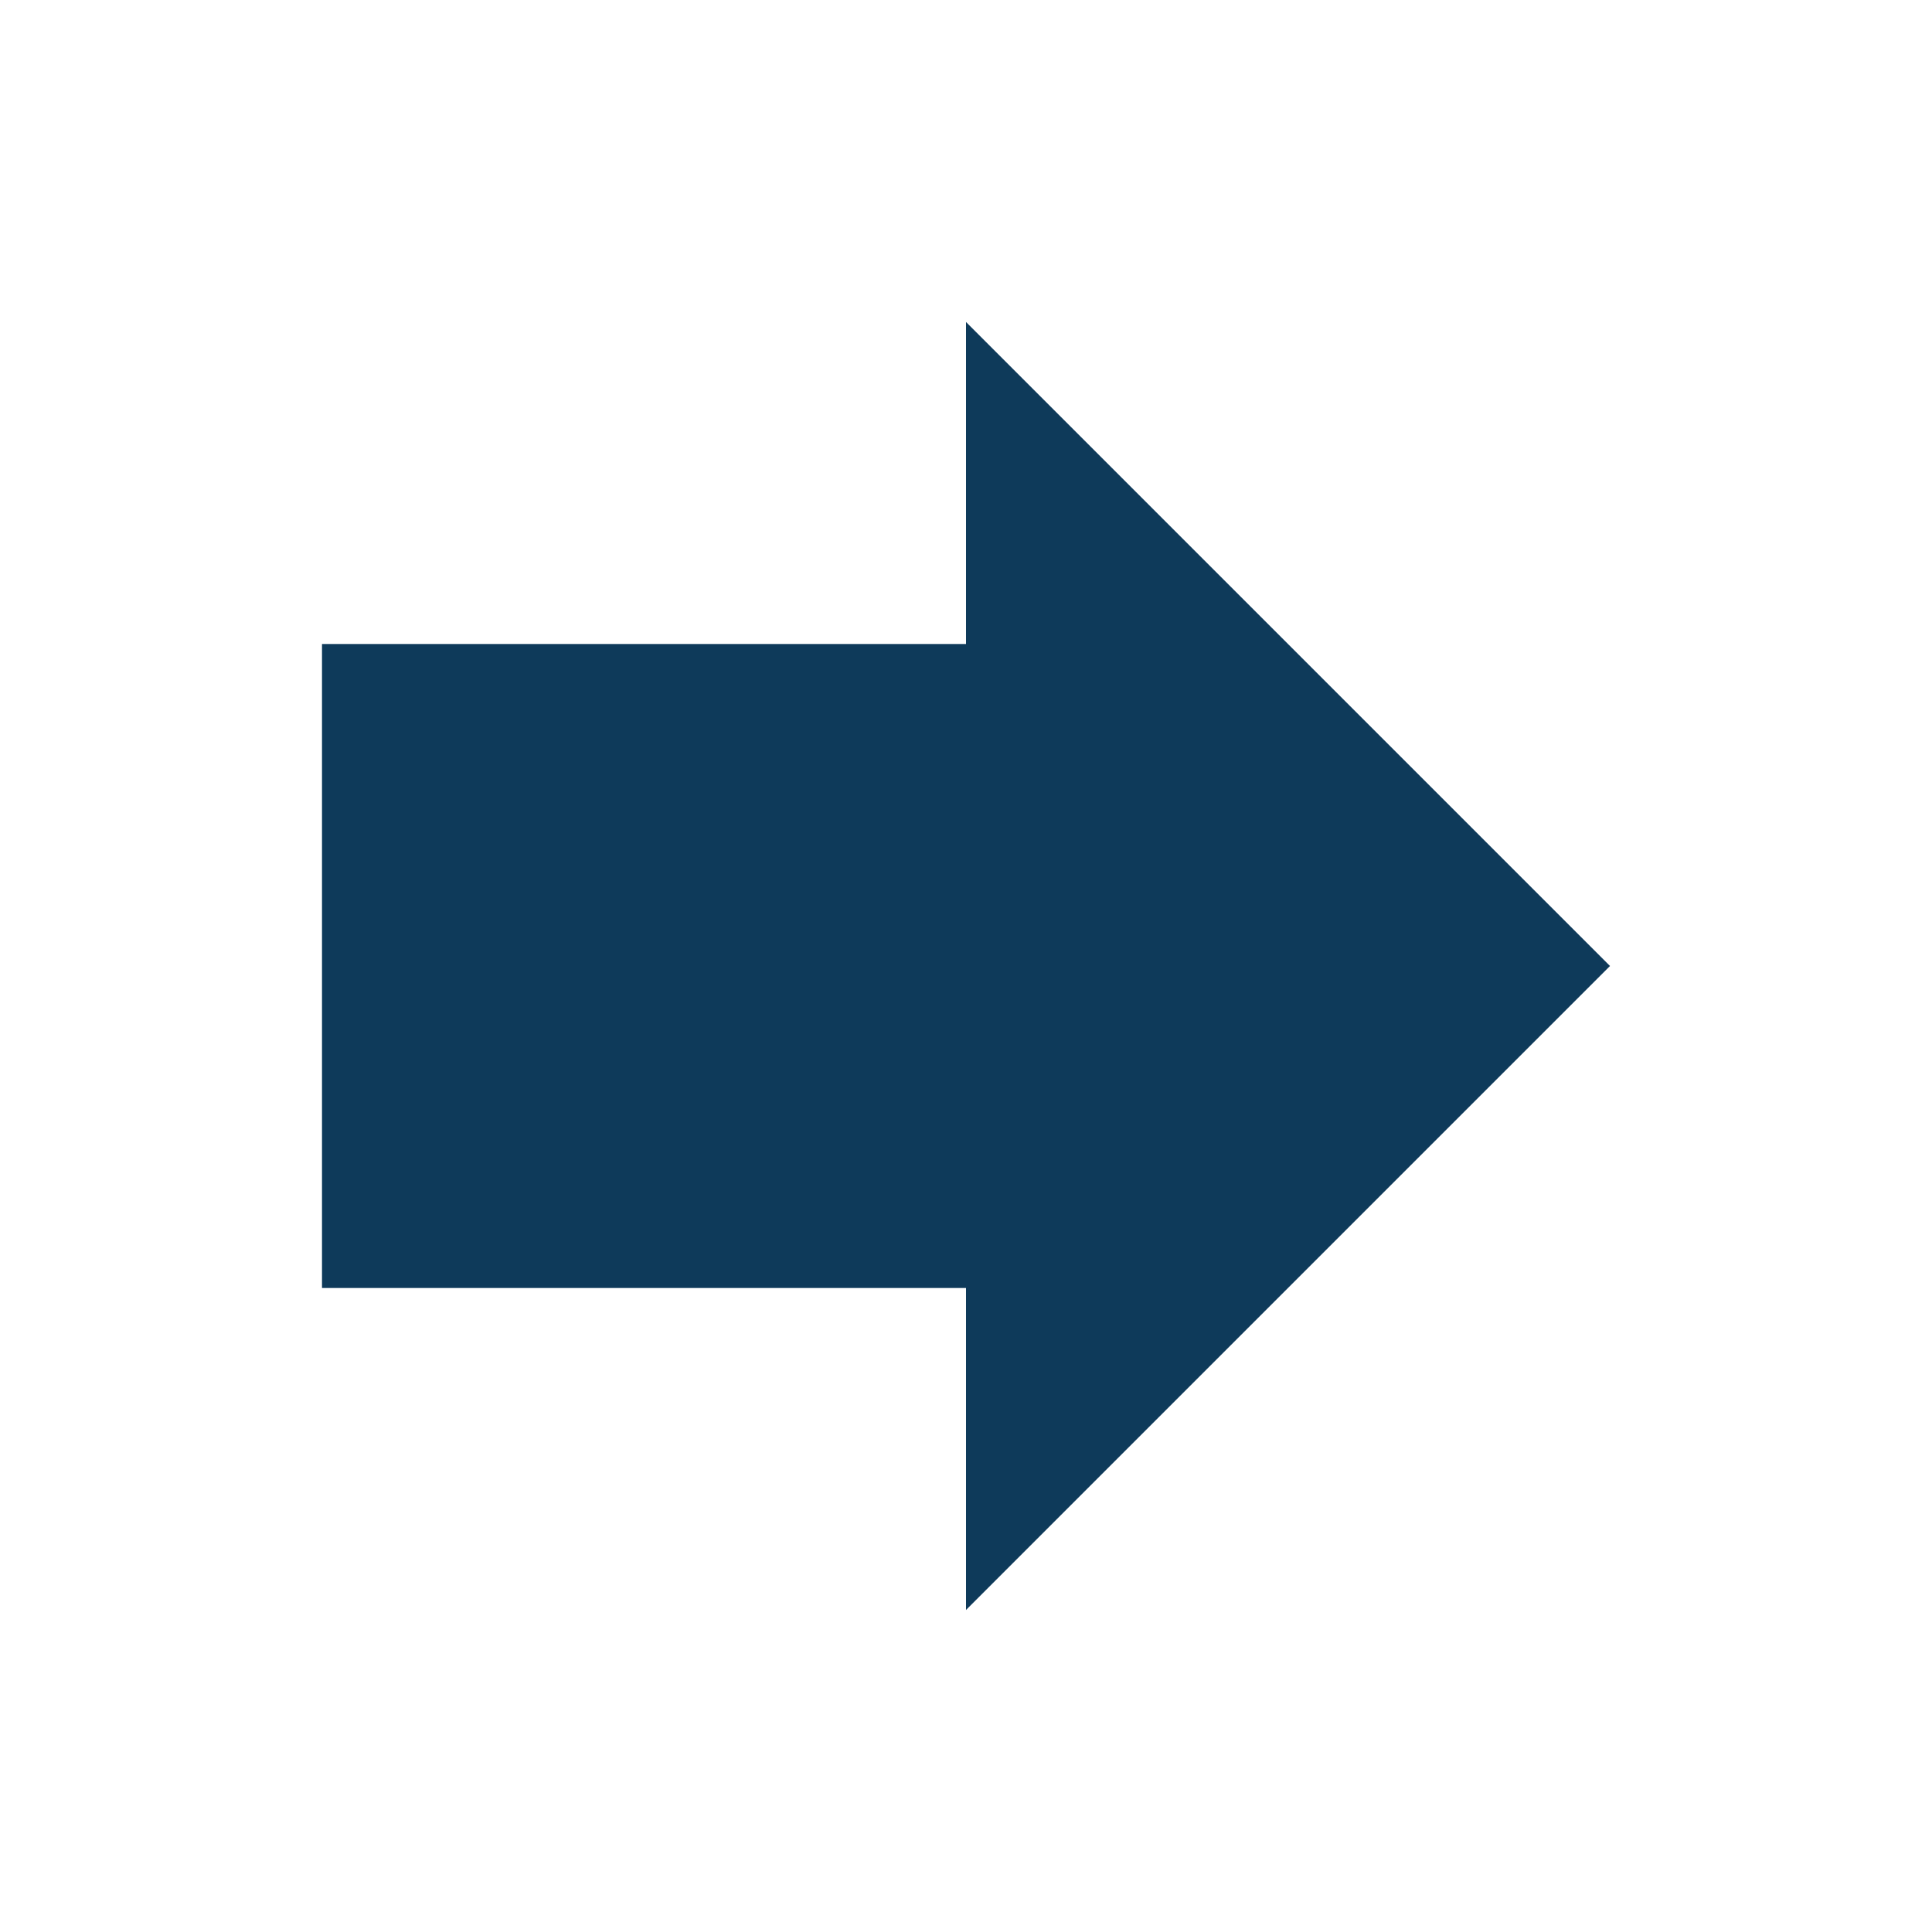
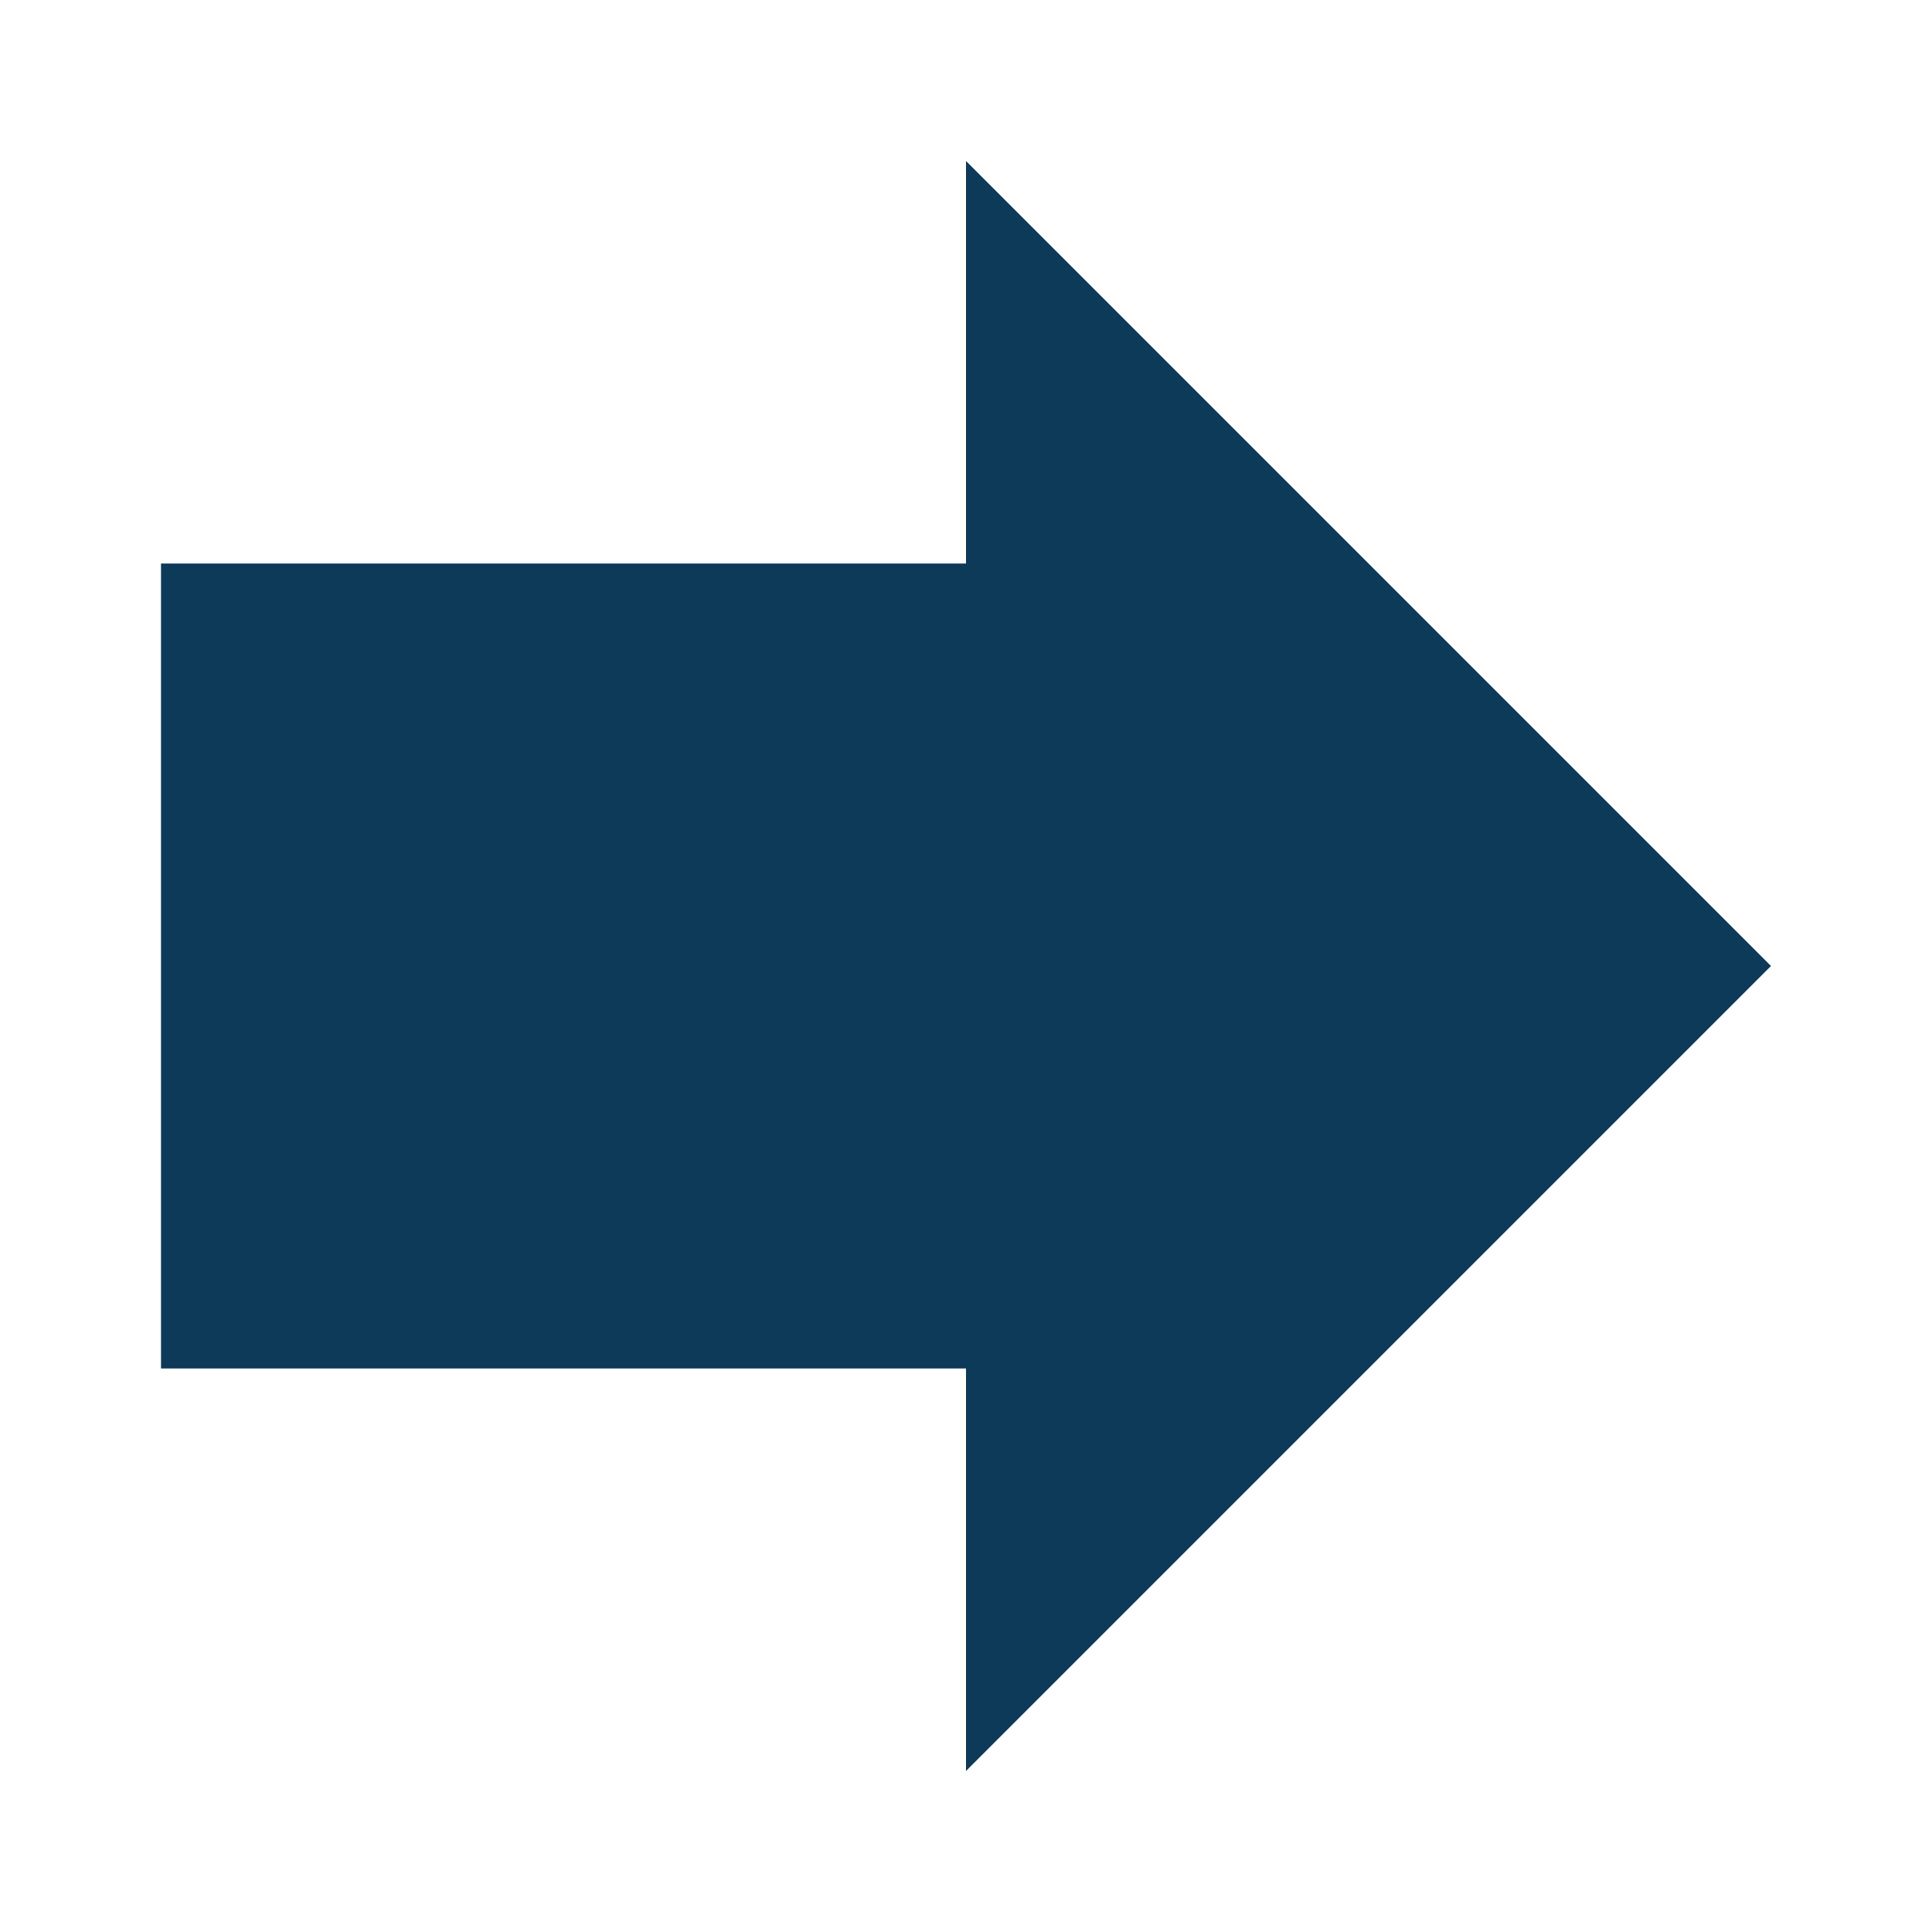
- <svg xmlns="http://www.w3.org/2000/svg" id="svg6" version="1.1" width="24" viewBox="0 0 24 24" height="24">
-   <defs id="defs10" />
-   <path id="path2" fill="none" d="M0 0h24v24H0z" />
-   <path style="fill:#0e3a5a;fill-opacity:1" id="path4" d="M12 8V4l8 8-8 8v-4H4V8z" />
+ <svg xmlns="http://www.w3.org/2000/svg" height="24" viewBox="0 0 24 24" width="24" version="1.1" id="svg6">
+   <path d="M0 0h24v24H0z" fill="none" id="path2" />
+   <path d="M 12,7 V 2 L 22,12 12,22 V 17 H 2 V 7 Z" id="path4" style="fill:#0e3a5a;fill-opacity:1;stroke-width:1.25" />
</svg>
